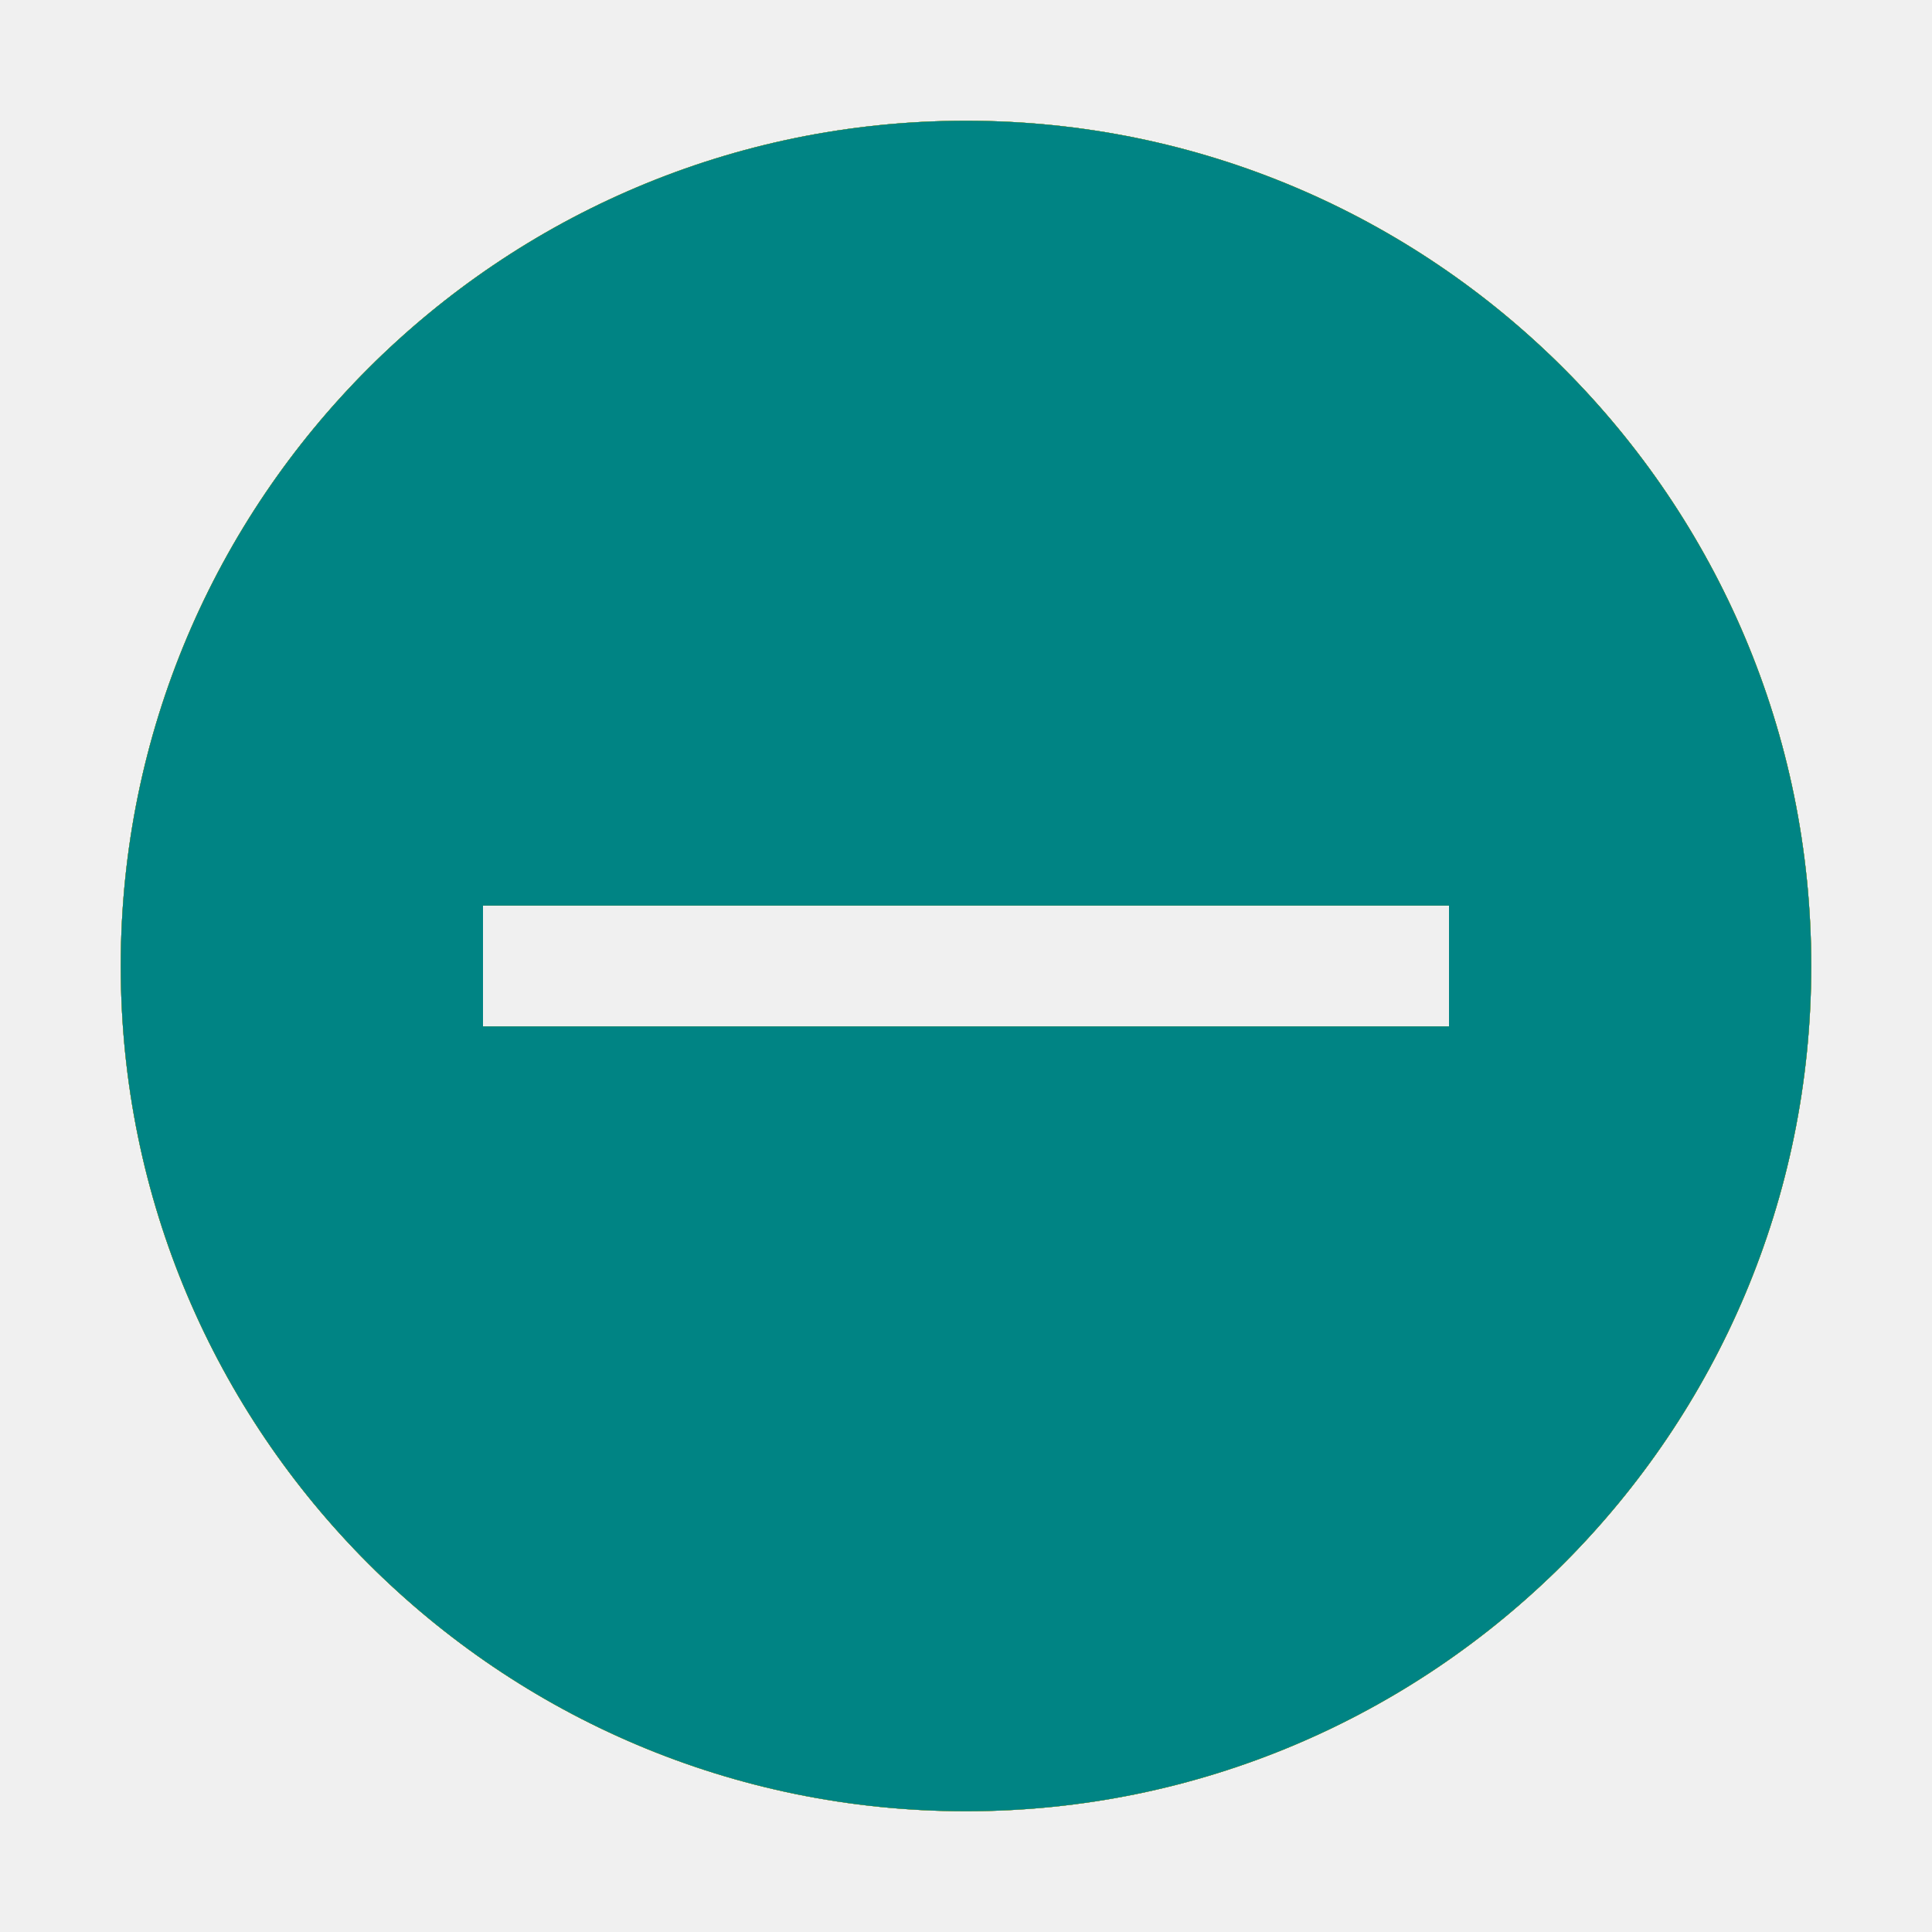
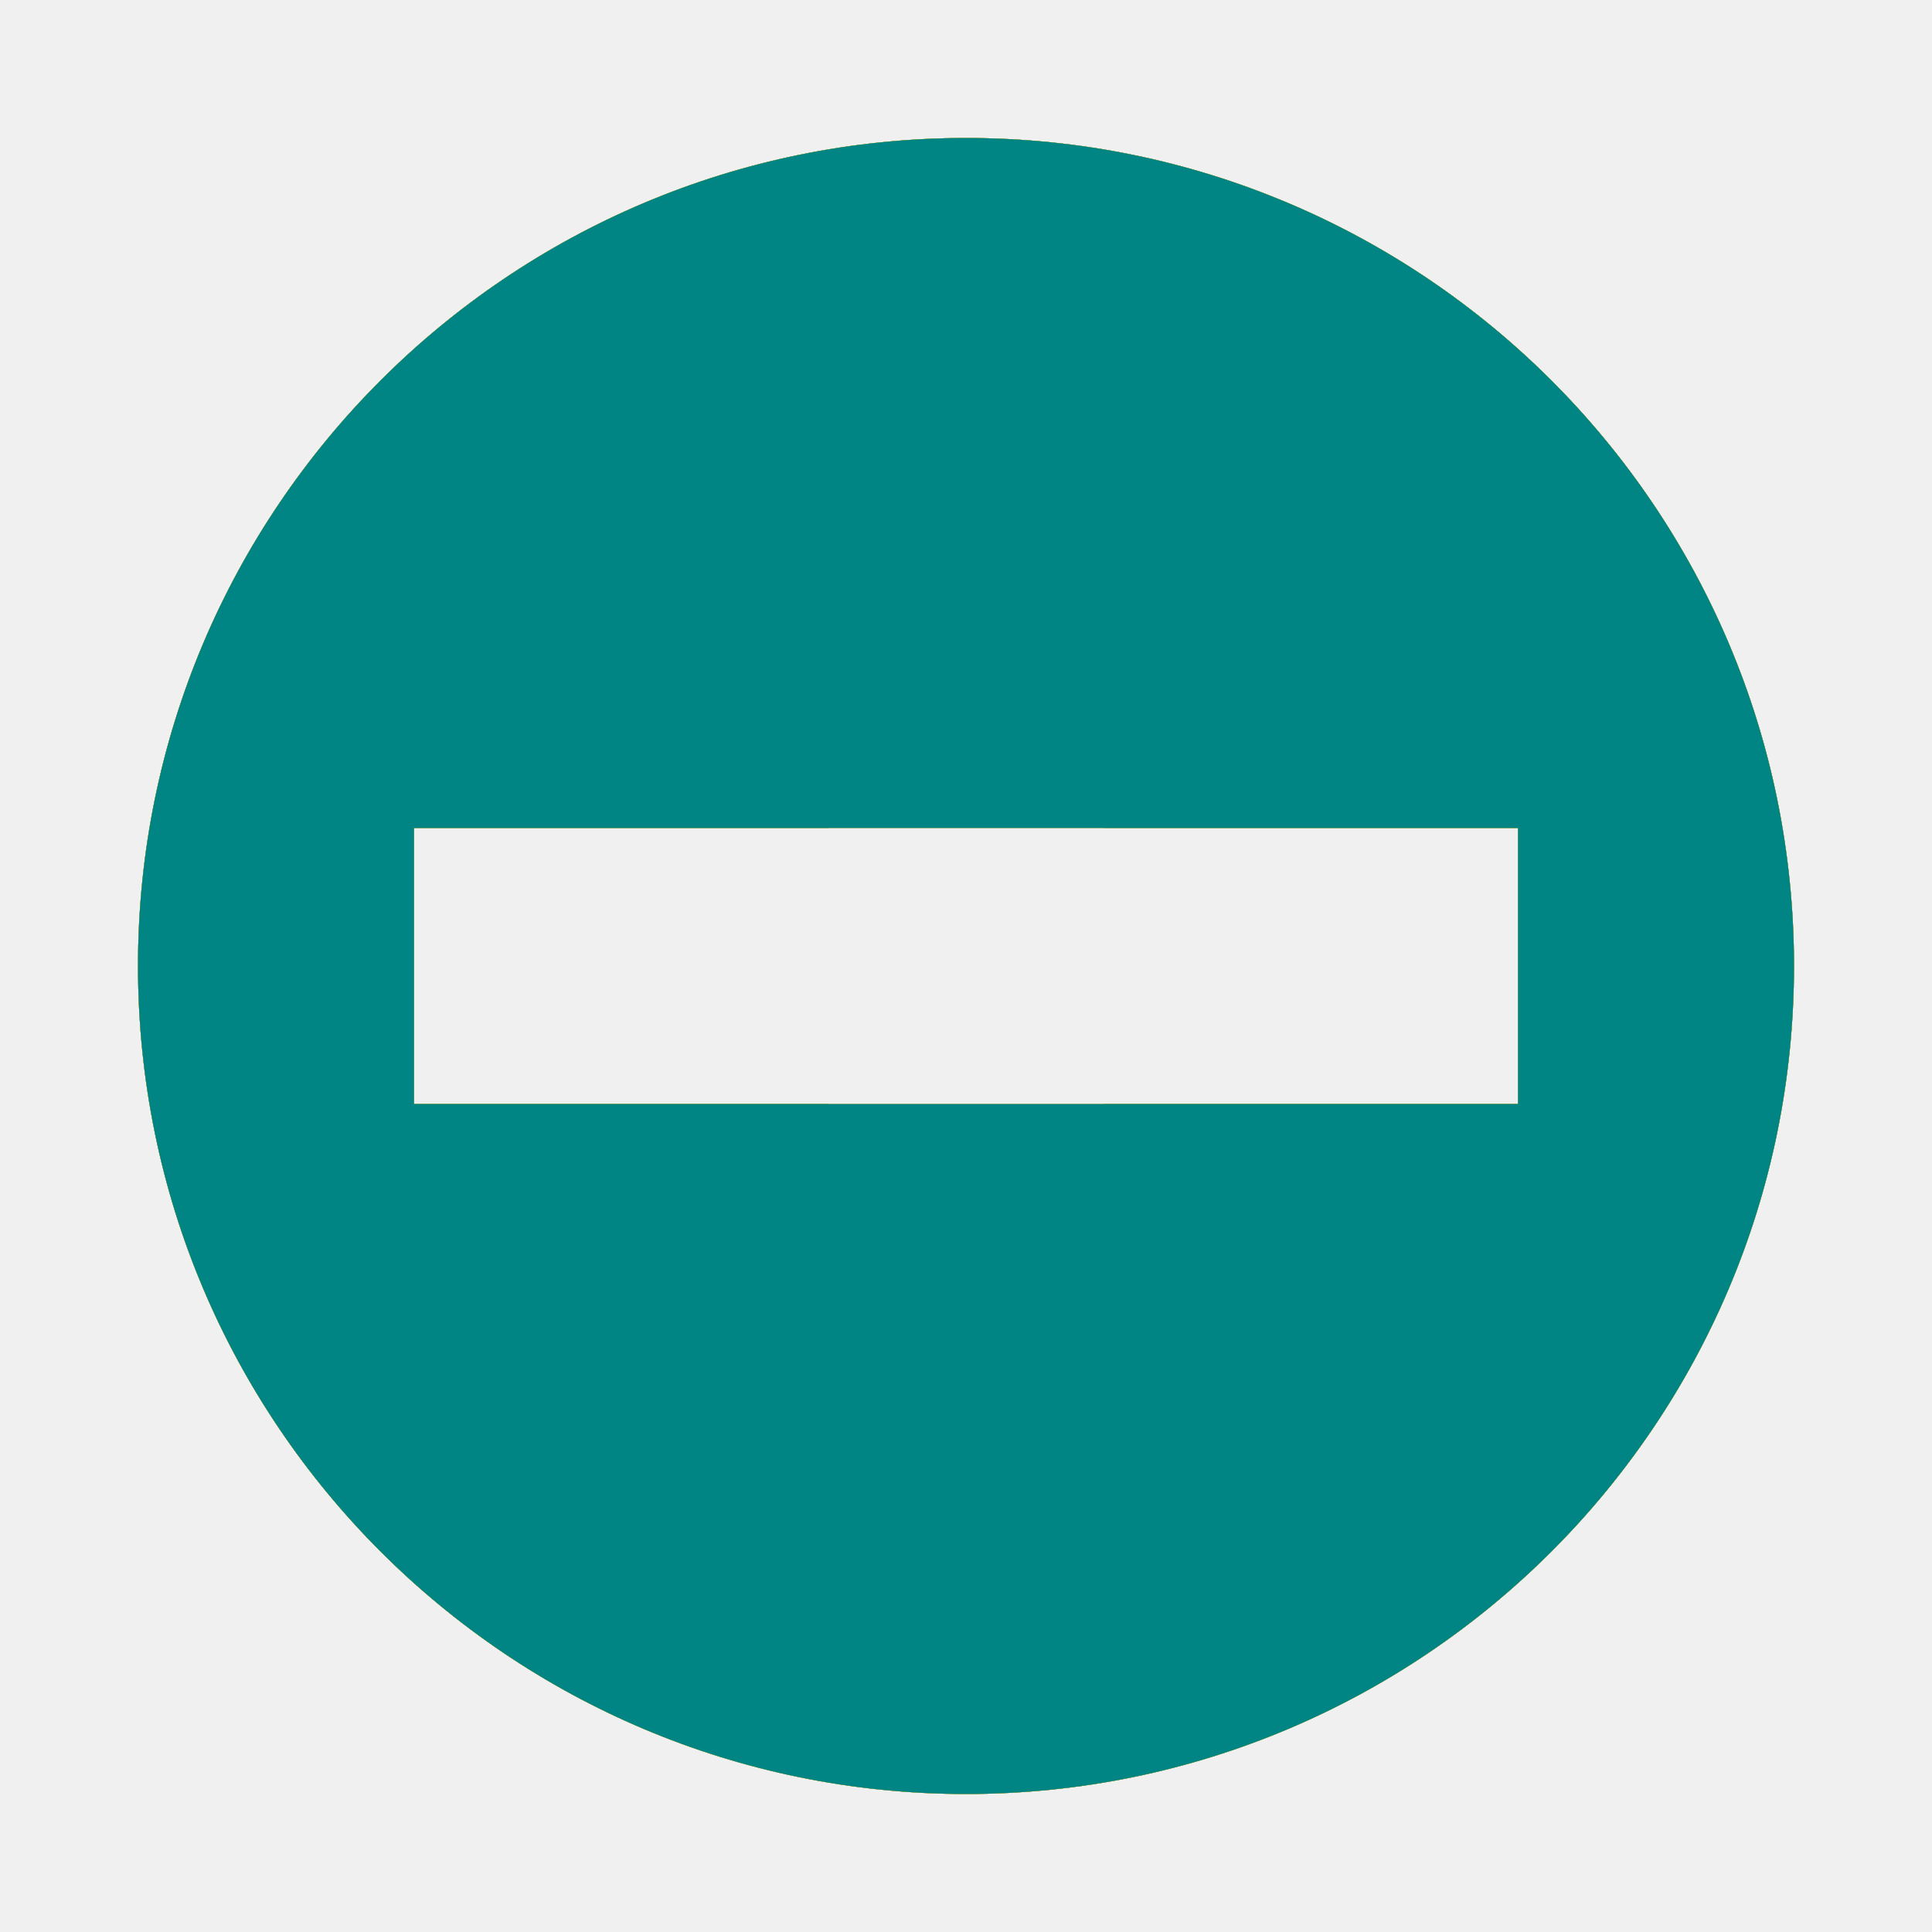
- <svg xmlns="http://www.w3.org/2000/svg" xmlns:xlink="http://www.w3.org/1999/xlink" viewBox="0 0 16 16" xml:space="preserve">
+ <svg xmlns="http://www.w3.org/2000/svg" xmlns:xlink="http://www.w3.org/1999/xlink" viewBox="0 0 14 14" xml:space="preserve">
  <defs>
    <style type="text/css">
      use:not(:target) {
        display: none;
      }

      #addpage, #alreadyadded {
        fill: #A09090;
      }
      #addpage-hover, #alreadyadded-hover {
        fill: #FFCF00;
      }
      #addpage-active, #alreadyadded-active {
        fill: #008484;
      }
    </style>
    <mask id="plus-mask">
      <rect width="100%" height="100%" fill="white" />
-       <rect x="4" y="7.5" width="8" height="1" />
-       <rect x="7.5" y="4" width="1" height="8" />
+       <rect x="3" y="6" width="8" height="2" />
+       <rect x="6" y="3" width="2" height="8" />
    </mask>
    <mask id="minus-mask">
      <rect width="100%" height="100%" fill="white" />
-       <rect x="4" y="7.5" width="8" height="1" />
+       <rect x="3" y="6" width="8" height="2" />
    </mask>
    <g id="addpage-shape">
-       <circle cx="8" cy="8" r="7" mask="url(#plus-mask)" />
+       <circle cx="7" cy="7" r="6" mask="url(#plus-mask)" />
    </g>
    <g id="removepage-shape">
-       <circle cx="8" cy="8" r="7" mask="url(#minus-mask)" />
+       <circle cx="7" cy="7" r="6" mask="url(#minus-mask)" />
    </g>
  </defs>
  <use id="addpage" xlink:href="#addpage-shape" />
  <use id="addpage-hover" xlink:href="#addpage-shape" />
  <use id="addpage-active" xlink:href="#addpage-shape" />
  <use id="alreadyadded" xlink:href="#removepage-shape" />
  <use id="alreadyadded-hover" xlink:href="#removepage-shape" />
  <use id="alreadyadded-active" xlink:href="#removepage-shape" />
</svg>
